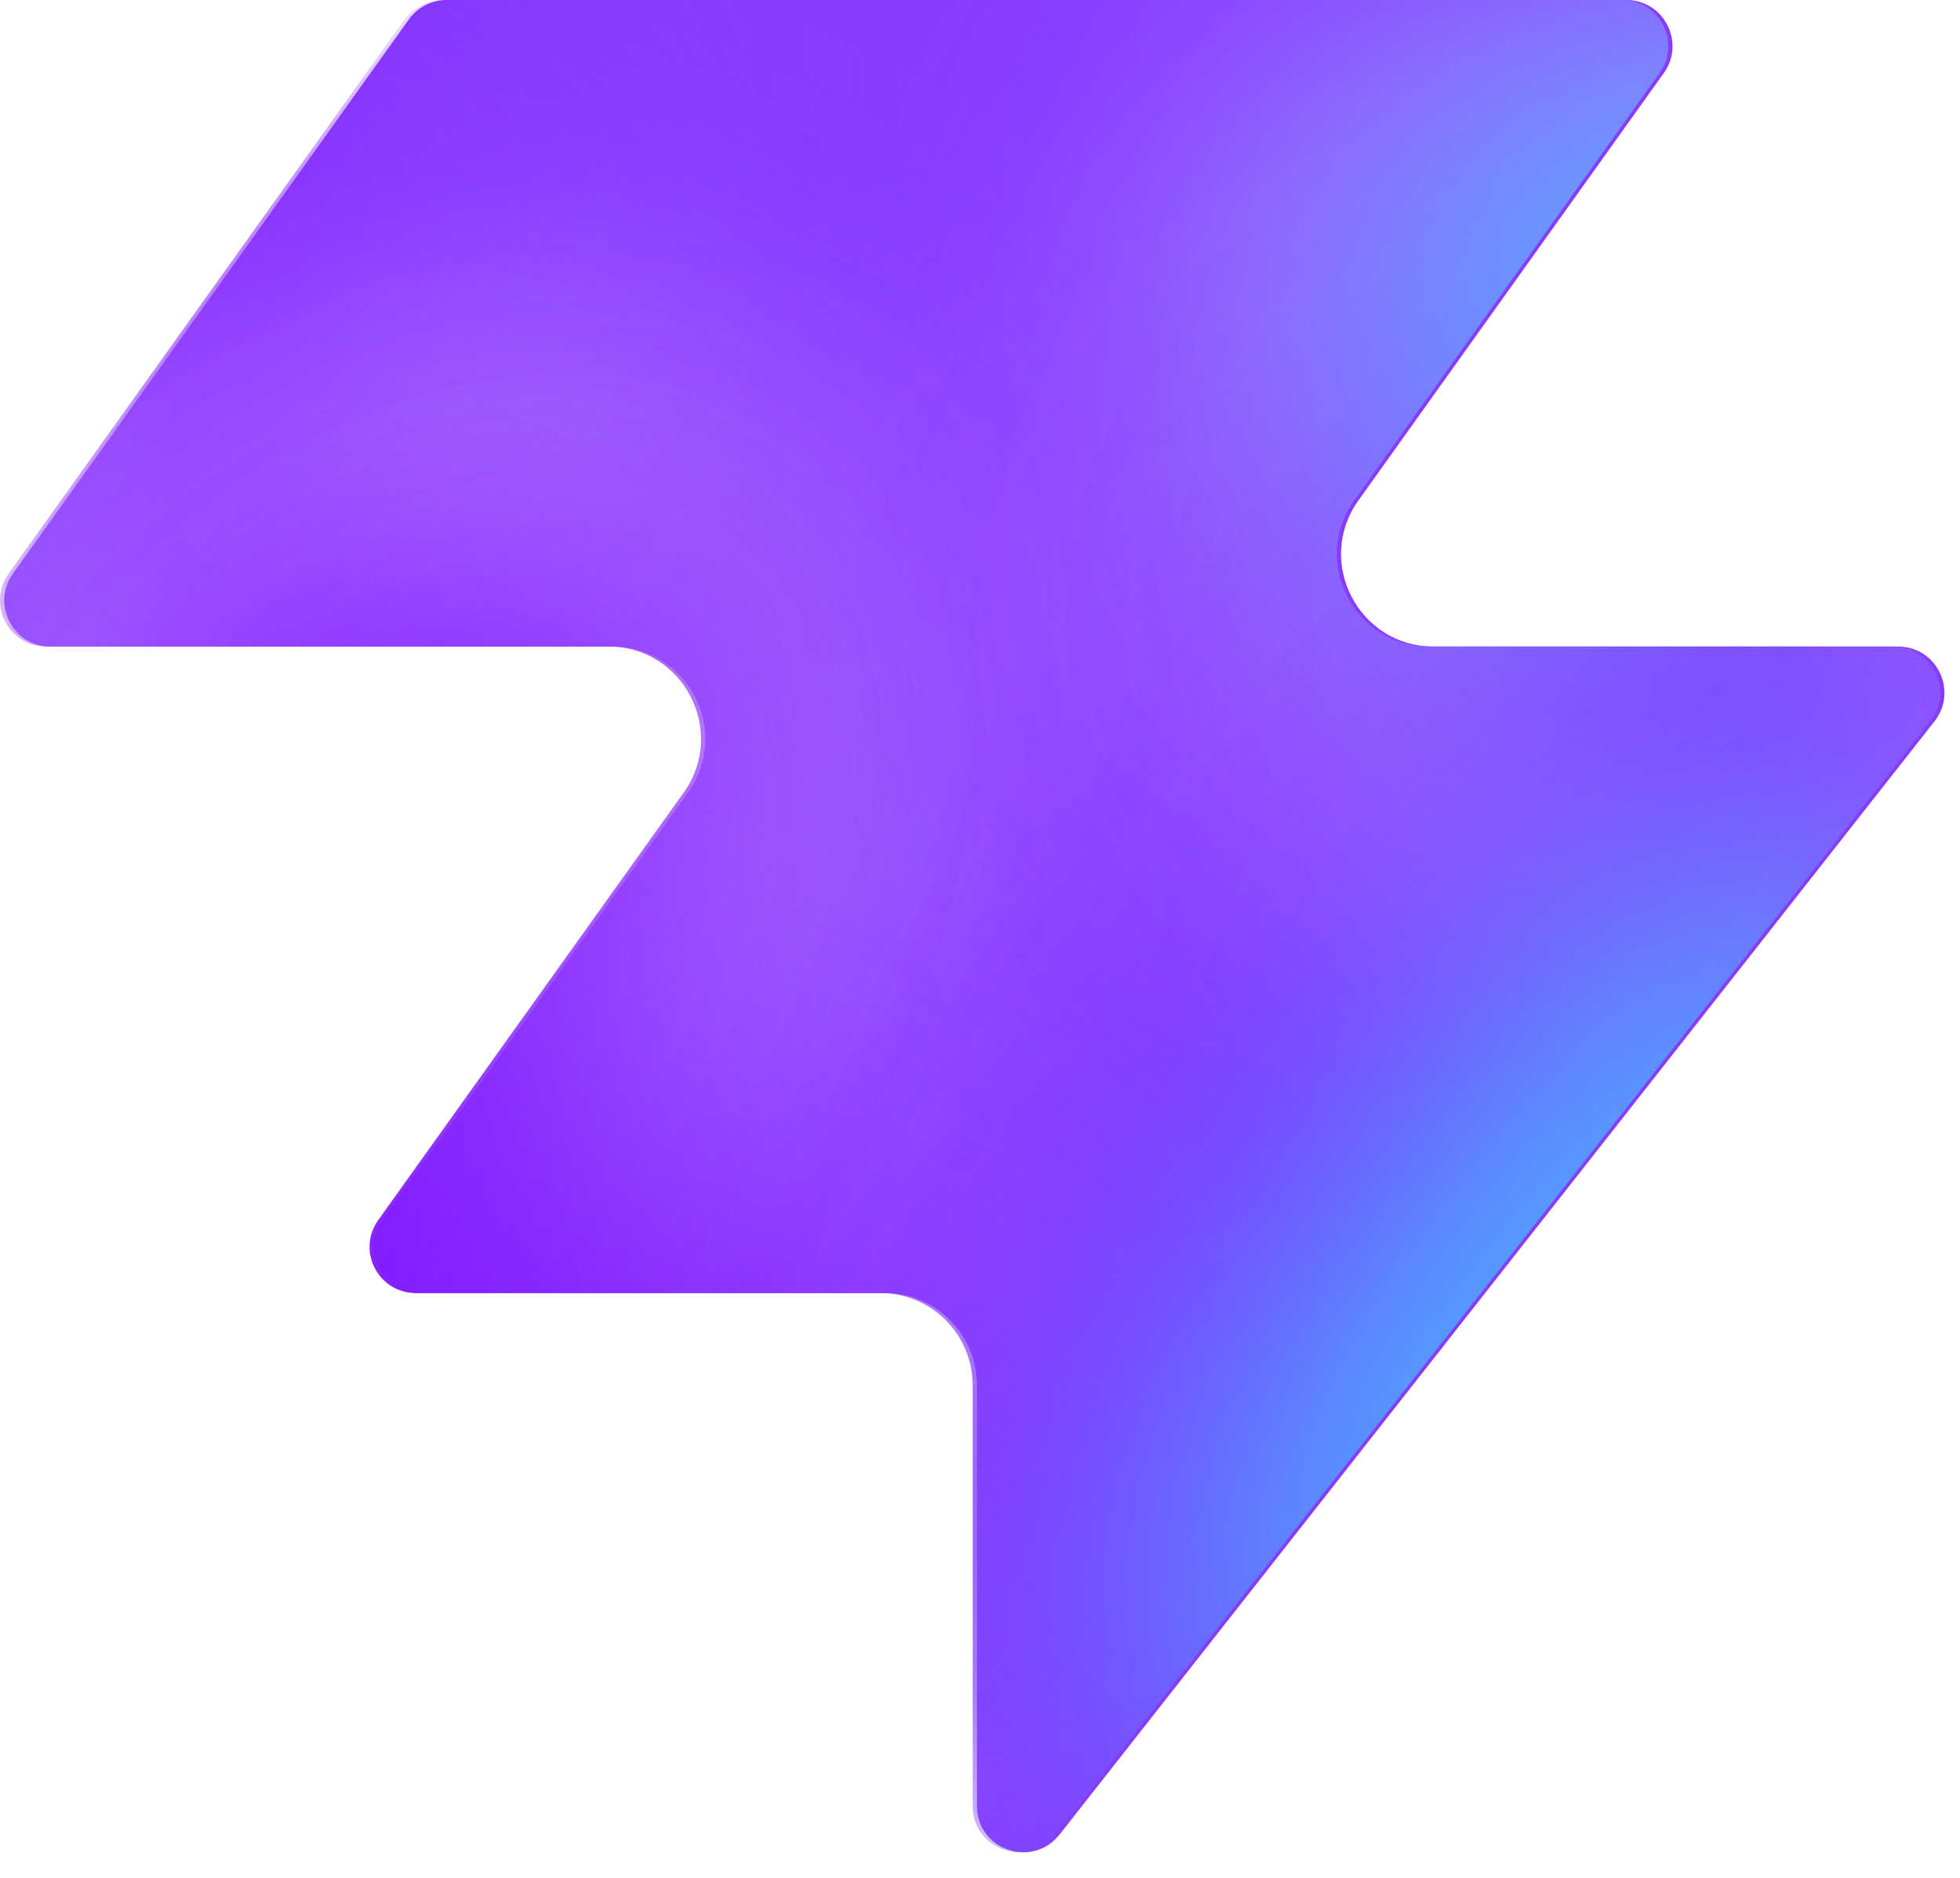
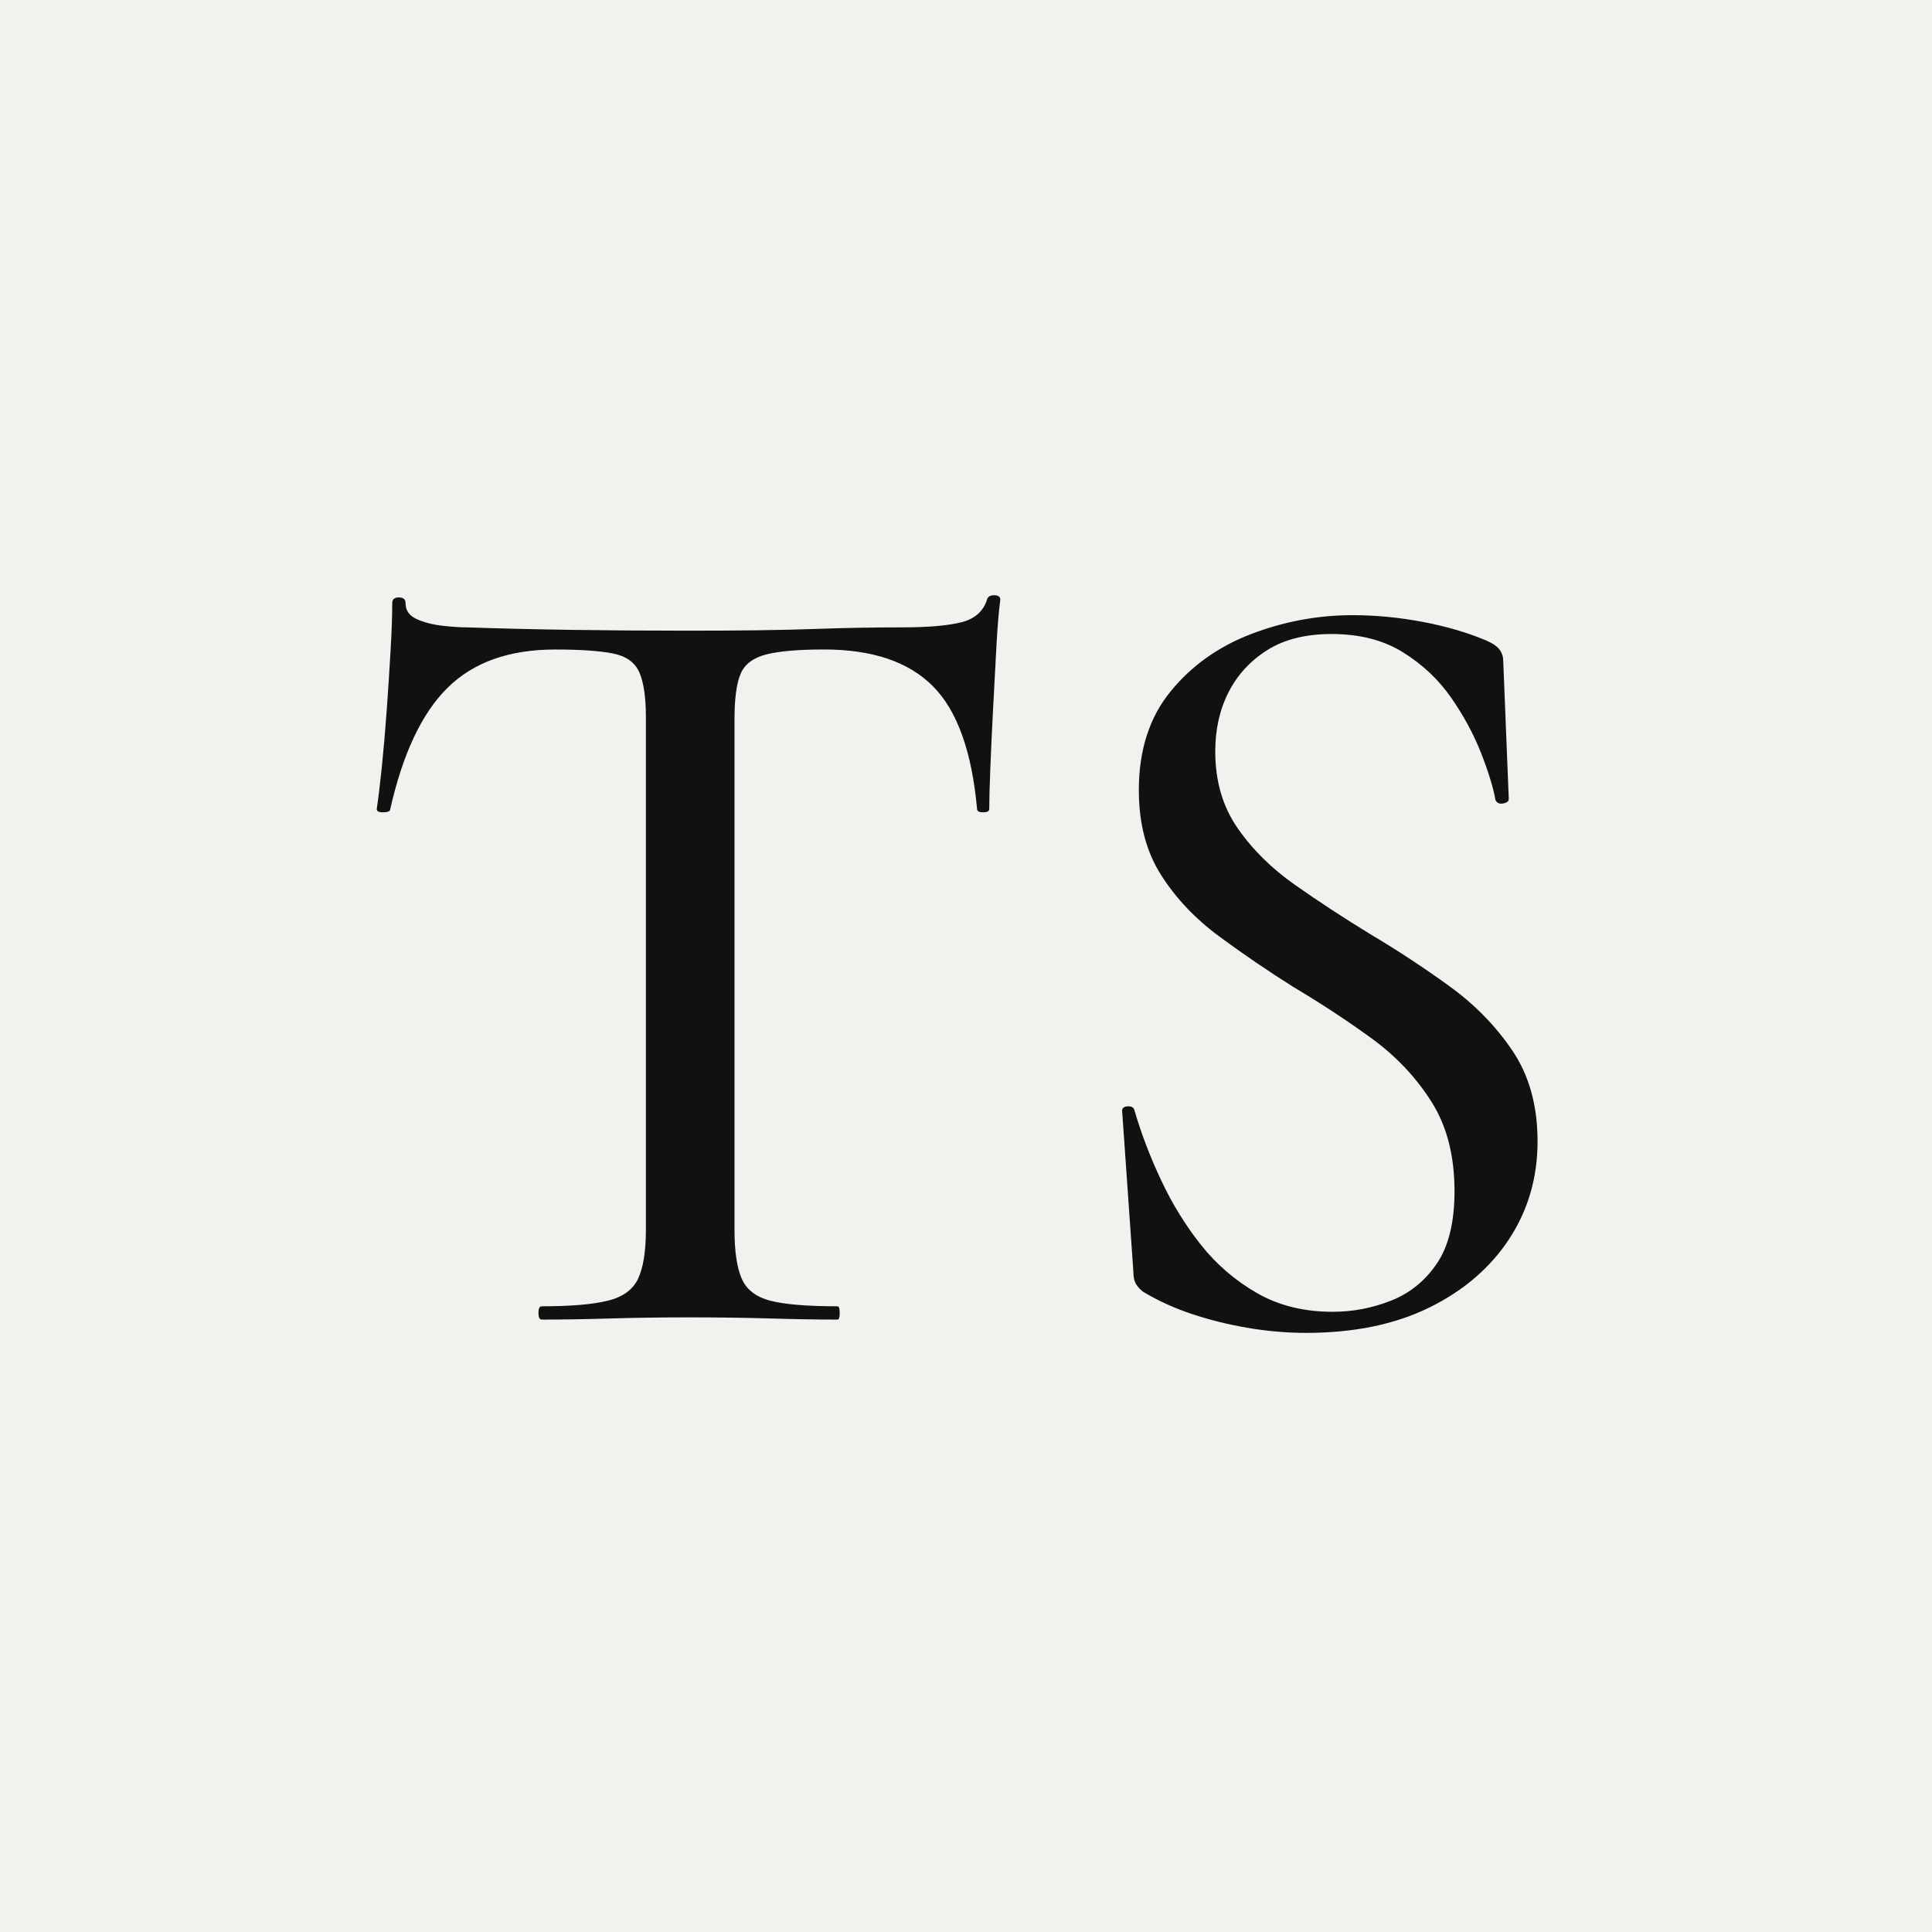
- <svg xmlns="http://www.w3.org/2000/svg" width="48" height="46" fill="none" viewBox="0 0 48 46">
-   <path fill="#863bff" d="M25.946 44.938c-.664.845-2.021.375-2.021-.698V33.937a2.26 2.26 0 0 0-2.262-2.262H10.287c-.92 0-1.456-1.04-.92-1.788l7.48-10.471c1.07-1.497 0-3.578-1.842-3.578H1.237c-.92 0-1.456-1.04-.92-1.788L10.013.474c.214-.297.556-.474.92-.474h28.894c.92 0 1.456 1.04.92 1.788l-7.48 10.471c-1.07 1.498 0 3.579 1.842 3.579h11.377c.943 0 1.473 1.088.89 1.83L25.947 44.94z" style="fill:#863bff;fill:color(display-p3 .525 .23 1);fill-opacity:1" />
-   <mask id="a" width="48" height="46" x="0" y="0" maskUnits="userSpaceOnUse" style="mask-type:alpha">
-     <path fill="#000" d="M25.842 44.938c-.664.844-2.021.375-2.021-.698V33.937a2.26 2.26 0 0 0-2.262-2.262H10.183c-.92 0-1.456-1.04-.92-1.788l7.48-10.471c1.07-1.498 0-3.579-1.842-3.579H1.133c-.92 0-1.456-1.04-.92-1.787L9.91.473c.214-.297.556-.474.92-.474h28.894c.92 0 1.456 1.04.92 1.788l-7.48 10.471c-1.07 1.498 0 3.578 1.842 3.578h11.377c.943 0 1.473 1.088.89 1.832L25.843 44.94z" style="fill:#000;fill-opacity:1" />
-   </mask>
-   <g mask="url(#a)">
-     <g filter="url(#b)">
-       <ellipse cx="5.508" cy="14.704" fill="#ede6ff" rx="5.508" ry="14.704" style="fill:#ede6ff;fill:color(display-p3 .927 .903 1);fill-opacity:1" transform="matrix(.00324 1 1 -.00324 -4.47 31.516)" />
-     </g>
-     <g filter="url(#c)">
-       <ellipse cx="10.399" cy="29.851" fill="#ede6ff" rx="10.399" ry="29.851" style="fill:#ede6ff;fill:color(display-p3 .927 .903 1);fill-opacity:1" transform="matrix(.00324 1 1 -.00324 -39.328 7.883)" />
-     </g>
-     <g filter="url(#d)">
-       <ellipse cx="5.508" cy="30.487" fill="#7e14ff" rx="5.508" ry="30.487" style="fill:#7e14ff;fill:color(display-p3 .492 .077 1);fill-opacity:1" transform="rotate(89.814 -25.913 -14.639)scale(1 -1)" />
-     </g>
-     <g filter="url(#e)">
-       <ellipse cx="5.508" cy="30.599" fill="#7e14ff" rx="5.508" ry="30.599" style="fill:#7e14ff;fill:color(display-p3 .492 .077 1);fill-opacity:1" transform="rotate(89.814 -32.644 -3.334)scale(1 -1)" />
-     </g>
-     <g filter="url(#f)">
-       <ellipse cx="5.508" cy="30.599" fill="#7e14ff" rx="5.508" ry="30.599" style="fill:#7e14ff;fill:color(display-p3 .492 .077 1);fill-opacity:1" transform="matrix(.00324 1 1 -.00324 -34.34 30.47)" />
-     </g>
-     <g filter="url(#g)">
-       <ellipse cx="14.072" cy="22.078" fill="#ede6ff" rx="14.072" ry="22.078" style="fill:#ede6ff;fill:color(display-p3 .927 .903 1);fill-opacity:1" transform="rotate(93.35 24.506 48.493)scale(-1 1)" />
-     </g>
-     <g filter="url(#h)">
-       <ellipse cx="3.47" cy="21.501" fill="#7e14ff" rx="3.47" ry="21.501" style="fill:#7e14ff;fill:color(display-p3 .492 .077 1);fill-opacity:1" transform="rotate(89.009 28.708 47.59)scale(-1 1)" />
-     </g>
-     <g filter="url(#i)">
-       <ellipse cx="3.47" cy="21.501" fill="#7e14ff" rx="3.47" ry="21.501" style="fill:#7e14ff;fill:color(display-p3 .492 .077 1);fill-opacity:1" transform="rotate(89.009 28.708 47.59)scale(-1 1)" />
-     </g>
-     <g filter="url(#j)">
-       <ellipse cx=".387" cy="8.972" fill="#7e14ff" rx="4.407" ry="29.108" style="fill:#7e14ff;fill:color(display-p3 .492 .077 1);fill-opacity:1" transform="rotate(39.51 .387 8.972)" />
-     </g>
-     <g filter="url(#k)">
-       <ellipse cx="47.523" cy="-6.092" fill="#7e14ff" rx="4.407" ry="29.108" style="fill:#7e14ff;fill:color(display-p3 .492 .077 1);fill-opacity:1" transform="rotate(37.892 47.523 -6.092)" />
-     </g>
-     <g filter="url(#l)">
-       <ellipse cx="41.412" cy="6.333" fill="#47bfff" rx="5.971" ry="9.665" style="fill:#47bfff;fill:color(display-p3 .28 .748 1);fill-opacity:1" transform="rotate(37.892 41.412 6.333)" />
-     </g>
-     <g filter="url(#m)">
-       <ellipse cx="-1.879" cy="38.332" fill="#7e14ff" rx="4.407" ry="29.108" style="fill:#7e14ff;fill:color(display-p3 .492 .077 1);fill-opacity:1" transform="rotate(37.892 -1.88 38.332)" />
-     </g>
-     <g filter="url(#n)">
-       <ellipse cx="-1.879" cy="38.332" fill="#7e14ff" rx="4.407" ry="29.108" style="fill:#7e14ff;fill:color(display-p3 .492 .077 1);fill-opacity:1" transform="rotate(37.892 -1.88 38.332)" />
-     </g>
-     <g filter="url(#o)">
-       <ellipse cx="35.651" cy="29.907" fill="#7e14ff" rx="4.407" ry="29.108" style="fill:#7e14ff;fill:color(display-p3 .492 .077 1);fill-opacity:1" transform="rotate(37.892 35.651 29.907)" />
-     </g>
-     <g filter="url(#p)">
-       <ellipse cx="38.418" cy="32.4" fill="#47bfff" rx="5.971" ry="15.297" style="fill:#47bfff;fill:color(display-p3 .28 .748 1);fill-opacity:1" transform="rotate(37.892 38.418 32.4)" />
-     </g>
-   </g>
-   <defs>
-     <filter id="b" width="60.045" height="41.654" x="-19.77" y="16.149" color-interpolation-filters="sRGB" filterUnits="userSpaceOnUse">
-       <feFlood flood-opacity="0" result="BackgroundImageFix" />
-       <feBlend in="SourceGraphic" in2="BackgroundImageFix" result="shape" />
-       <feGaussianBlur result="effect1_foregroundBlur_2002_17158" stdDeviation="7.659" />
-     </filter>
-     <filter id="c" width="90.34" height="51.437" x="-54.613" y="-7.533" color-interpolation-filters="sRGB" filterUnits="userSpaceOnUse">
-       <feFlood flood-opacity="0" result="BackgroundImageFix" />
-       <feBlend in="SourceGraphic" in2="BackgroundImageFix" result="shape" />
-       <feGaussianBlur result="effect1_foregroundBlur_2002_17158" stdDeviation="7.659" />
-     </filter>
-     <filter id="d" width="79.355" height="29.4" x="-49.64" y="2.03" color-interpolation-filters="sRGB" filterUnits="userSpaceOnUse">
-       <feFlood flood-opacity="0" result="BackgroundImageFix" />
-       <feBlend in="SourceGraphic" in2="BackgroundImageFix" result="shape" />
-       <feGaussianBlur result="effect1_foregroundBlur_2002_17158" stdDeviation="4.596" />
-     </filter>
-     <filter id="e" width="79.579" height="29.4" x="-45.045" y="20.029" color-interpolation-filters="sRGB" filterUnits="userSpaceOnUse">
-       <feFlood flood-opacity="0" result="BackgroundImageFix" />
-       <feBlend in="SourceGraphic" in2="BackgroundImageFix" result="shape" />
-       <feGaussianBlur result="effect1_foregroundBlur_2002_17158" stdDeviation="4.596" />
-     </filter>
-     <filter id="f" width="79.579" height="29.4" x="-43.513" y="21.178" color-interpolation-filters="sRGB" filterUnits="userSpaceOnUse">
-       <feFlood flood-opacity="0" result="BackgroundImageFix" />
-       <feBlend in="SourceGraphic" in2="BackgroundImageFix" result="shape" />
-       <feGaussianBlur result="effect1_foregroundBlur_2002_17158" stdDeviation="4.596" />
-     </filter>
-     <filter id="g" width="74.749" height="58.852" x="15.756" y="-17.901" color-interpolation-filters="sRGB" filterUnits="userSpaceOnUse">
-       <feFlood flood-opacity="0" result="BackgroundImageFix" />
-       <feBlend in="SourceGraphic" in2="BackgroundImageFix" result="shape" />
-       <feGaussianBlur result="effect1_foregroundBlur_2002_17158" stdDeviation="7.659" />
-     </filter>
-     <filter id="h" width="61.377" height="25.362" x="23.548" y="2.284" color-interpolation-filters="sRGB" filterUnits="userSpaceOnUse">
-       <feFlood flood-opacity="0" result="BackgroundImageFix" />
-       <feBlend in="SourceGraphic" in2="BackgroundImageFix" result="shape" />
-       <feGaussianBlur result="effect1_foregroundBlur_2002_17158" stdDeviation="4.596" />
-     </filter>
-     <filter id="i" width="61.377" height="25.362" x="23.548" y="2.284" color-interpolation-filters="sRGB" filterUnits="userSpaceOnUse">
-       <feFlood flood-opacity="0" result="BackgroundImageFix" />
-       <feBlend in="SourceGraphic" in2="BackgroundImageFix" result="shape" />
-       <feGaussianBlur result="effect1_foregroundBlur_2002_17158" stdDeviation="4.596" />
-     </filter>
-     <filter id="j" width="56.045" height="63.649" x="-27.636" y="-22.853" color-interpolation-filters="sRGB" filterUnits="userSpaceOnUse">
-       <feFlood flood-opacity="0" result="BackgroundImageFix" />
-       <feBlend in="SourceGraphic" in2="BackgroundImageFix" result="shape" />
-       <feGaussianBlur result="effect1_foregroundBlur_2002_17158" stdDeviation="4.596" />
-     </filter>
-     <filter id="k" width="54.814" height="64.646" x="20.116" y="-38.415" color-interpolation-filters="sRGB" filterUnits="userSpaceOnUse">
-       <feFlood flood-opacity="0" result="BackgroundImageFix" />
-       <feBlend in="SourceGraphic" in2="BackgroundImageFix" result="shape" />
-       <feGaussianBlur result="effect1_foregroundBlur_2002_17158" stdDeviation="4.596" />
-     </filter>
-     <filter id="l" width="33.541" height="35.313" x="24.641" y="-11.323" color-interpolation-filters="sRGB" filterUnits="userSpaceOnUse">
-       <feFlood flood-opacity="0" result="BackgroundImageFix" />
-       <feBlend in="SourceGraphic" in2="BackgroundImageFix" result="shape" />
-       <feGaussianBlur result="effect1_foregroundBlur_2002_17158" stdDeviation="4.596" />
-     </filter>
-     <filter id="m" width="54.814" height="64.646" x="-29.286" y="6.009" color-interpolation-filters="sRGB" filterUnits="userSpaceOnUse">
-       <feFlood flood-opacity="0" result="BackgroundImageFix" />
-       <feBlend in="SourceGraphic" in2="BackgroundImageFix" result="shape" />
-       <feGaussianBlur result="effect1_foregroundBlur_2002_17158" stdDeviation="4.596" />
-     </filter>
-     <filter id="n" width="54.814" height="64.646" x="-29.286" y="6.009" color-interpolation-filters="sRGB" filterUnits="userSpaceOnUse">
-       <feFlood flood-opacity="0" result="BackgroundImageFix" />
-       <feBlend in="SourceGraphic" in2="BackgroundImageFix" result="shape" />
-       <feGaussianBlur result="effect1_foregroundBlur_2002_17158" stdDeviation="4.596" />
-     </filter>
-     <filter id="o" width="54.814" height="64.646" x="8.244" y="-2.416" color-interpolation-filters="sRGB" filterUnits="userSpaceOnUse">
-       <feFlood flood-opacity="0" result="BackgroundImageFix" />
-       <feBlend in="SourceGraphic" in2="BackgroundImageFix" result="shape" />
-       <feGaussianBlur result="effect1_foregroundBlur_2002_17158" stdDeviation="4.596" />
-     </filter>
-     <filter id="p" width="39.409" height="43.623" x="18.713" y="10.588" color-interpolation-filters="sRGB" filterUnits="userSpaceOnUse">
-       <feFlood flood-opacity="0" result="BackgroundImageFix" />
-       <feBlend in="SourceGraphic" in2="BackgroundImageFix" result="shape" />
-       <feGaussianBlur result="effect1_foregroundBlur_2002_17158" stdDeviation="4.596" />
-     </filter>
-   </defs>
+ <svg xmlns="http://www.w3.org/2000/svg" version="1.1" id="KHZ" x="0px" y="0px" viewBox="0 0 136.063 136.063" style="enable-background:new 0 0 136.063 136.063;" xml:space="preserve">
+   <rect y="0" style="fill:#F2F1EE;" width="136.063" height="136.063" />
+   <path style="fill:#111111;" d="M39.09,45.743c-3.225,0-5.747,0.897-7.566,2.691c-1.821,1.794-3.172,4.668-4.056,8.619  c-0.052,0.104-0.222,0.156-0.507,0.156c-0.287,0-0.429-0.078-0.429-0.234c0.104-0.675,0.221-1.638,0.351-2.886  c0.129-1.248,0.246-2.6,0.351-4.057c0.104-1.455,0.195-2.858,0.273-4.212c0.078-1.352,0.117-2.469,0.117-3.354  c0-0.26,0.156-0.391,0.468-0.391s0.468,0.131,0.468,0.391c0,0.521,0.259,0.896,0.78,1.131c0.519,0.234,1.118,0.39,1.794,0.468  c0.675,0.078,1.248,0.117,1.716,0.117c4.471,0.156,9.697,0.234,15.678,0.234c3.639,0,6.552-0.039,8.736-0.117  c2.184-0.078,4.29-0.117,6.318-0.117c1.767,0,3.132-0.117,4.095-0.351c0.962-0.234,1.572-0.767,1.833-1.6  c0.052-0.207,0.221-0.312,0.508-0.312c0.285,0,0.429,0.104,0.429,0.312c-0.105,0.78-0.195,1.872-0.273,3.276  s-0.155,2.86-0.233,4.368c-0.078,1.509-0.145,2.912-0.195,4.212c-0.053,1.3-0.078,2.262-0.078,2.886  c0,0.156-0.144,0.234-0.429,0.234c-0.287,0-0.429-0.078-0.429-0.234c-0.365-4.056-1.404-6.942-3.12-8.658  c-1.716-1.716-4.265-2.574-7.644-2.574c-1.821,0-3.186,0.117-4.095,0.352c-0.91,0.233-1.509,0.689-1.794,1.365  c-0.286,0.676-0.429,1.742-0.429,3.197v35.958c0,1.509,0.168,2.652,0.507,3.433c0.337,0.779,1.014,1.3,2.028,1.56  c1.014,0.261,2.586,0.391,4.719,0.391c0.104,0,0.156,0.155,0.156,0.468c0,0.312-0.052,0.468-0.156,0.468  c-1.404,0-2.978-0.025-4.719-0.078c-1.743-0.051-3.654-0.078-5.733-0.078c-1.977,0-3.835,0.027-5.577,0.078  c-1.743,0.053-3.342,0.078-4.797,0.078c-0.156,0-0.234-0.156-0.234-0.468c0-0.312,0.078-0.468,0.234-0.468  c2.028,0,3.575-0.13,4.641-0.391c1.065-0.26,1.781-0.78,2.145-1.56c0.363-0.78,0.546-1.924,0.546-3.433V50.502  c0-1.404-0.156-2.457-0.468-3.159s-0.936-1.144-1.872-1.326C42.21,45.835,40.857,45.743,39.09,45.743z M85.586,52.92  c0,2.08,0.519,3.874,1.56,5.382c1.04,1.509,2.392,2.847,4.056,4.017s3.432,2.328,5.305,3.472c1.924,1.144,3.783,2.366,5.576,3.666  c1.795,1.3,3.277,2.821,4.447,4.562c1.17,1.743,1.754,3.861,1.754,6.357c0,2.548-0.662,4.836-1.988,6.863  c-1.326,2.028-3.197,3.641-5.615,4.836c-2.42,1.196-5.318,1.794-8.698,1.794c-1.353,0-2.718-0.116-4.095-0.351  c-1.379-0.234-2.691-0.56-3.939-0.975c-1.248-0.416-2.393-0.937-3.432-1.561c-0.209-0.156-0.378-0.337-0.507-0.546  c-0.131-0.207-0.195-0.52-0.195-0.936l-0.78-11.154c-0.052-0.26,0.064-0.402,0.352-0.429c0.285-0.026,0.454,0.065,0.507,0.272  c0.468,1.612,1.092,3.251,1.872,4.914c0.78,1.665,1.716,3.186,2.808,4.563s2.405,2.509,3.939,3.393  c1.533,0.885,3.314,1.326,5.343,1.326c1.404,0,2.77-0.26,4.096-0.78c1.326-0.519,2.404-1.391,3.236-2.613  c0.832-1.221,1.248-2.925,1.248-5.108c0-2.496-0.545-4.603-1.639-6.318c-1.092-1.716-2.496-3.198-4.211-4.445  c-1.717-1.248-3.537-2.444-5.461-3.589c-1.82-1.143-3.575-2.34-5.265-3.588c-1.69-1.248-3.056-2.69-4.095-4.329  c-1.041-1.638-1.561-3.627-1.561-5.967c0-2.808,0.741-5.121,2.224-6.941c1.481-1.82,3.379-3.172,5.693-4.057  c2.313-0.884,4.692-1.326,7.138-1.326c1.611,0,3.25,0.156,4.914,0.469c1.664,0.312,3.172,0.754,4.523,1.325  c0.469,0.209,0.781,0.43,0.936,0.663c0.156,0.234,0.234,0.481,0.234,0.741l0.391,9.75c0,0.156-0.131,0.261-0.391,0.312  s-0.441-0.026-0.545-0.234c-0.156-0.884-0.496-1.989-1.014-3.315c-0.521-1.325-1.223-2.625-2.107-3.899  c-0.885-1.273-2.016-2.34-3.393-3.198c-1.379-0.857-3.055-1.287-5.031-1.287c-1.82,0-3.328,0.378-4.523,1.131  c-1.197,0.755-2.106,1.743-2.73,2.965S85.586,51.359,85.586,52.92z" />
</svg>
